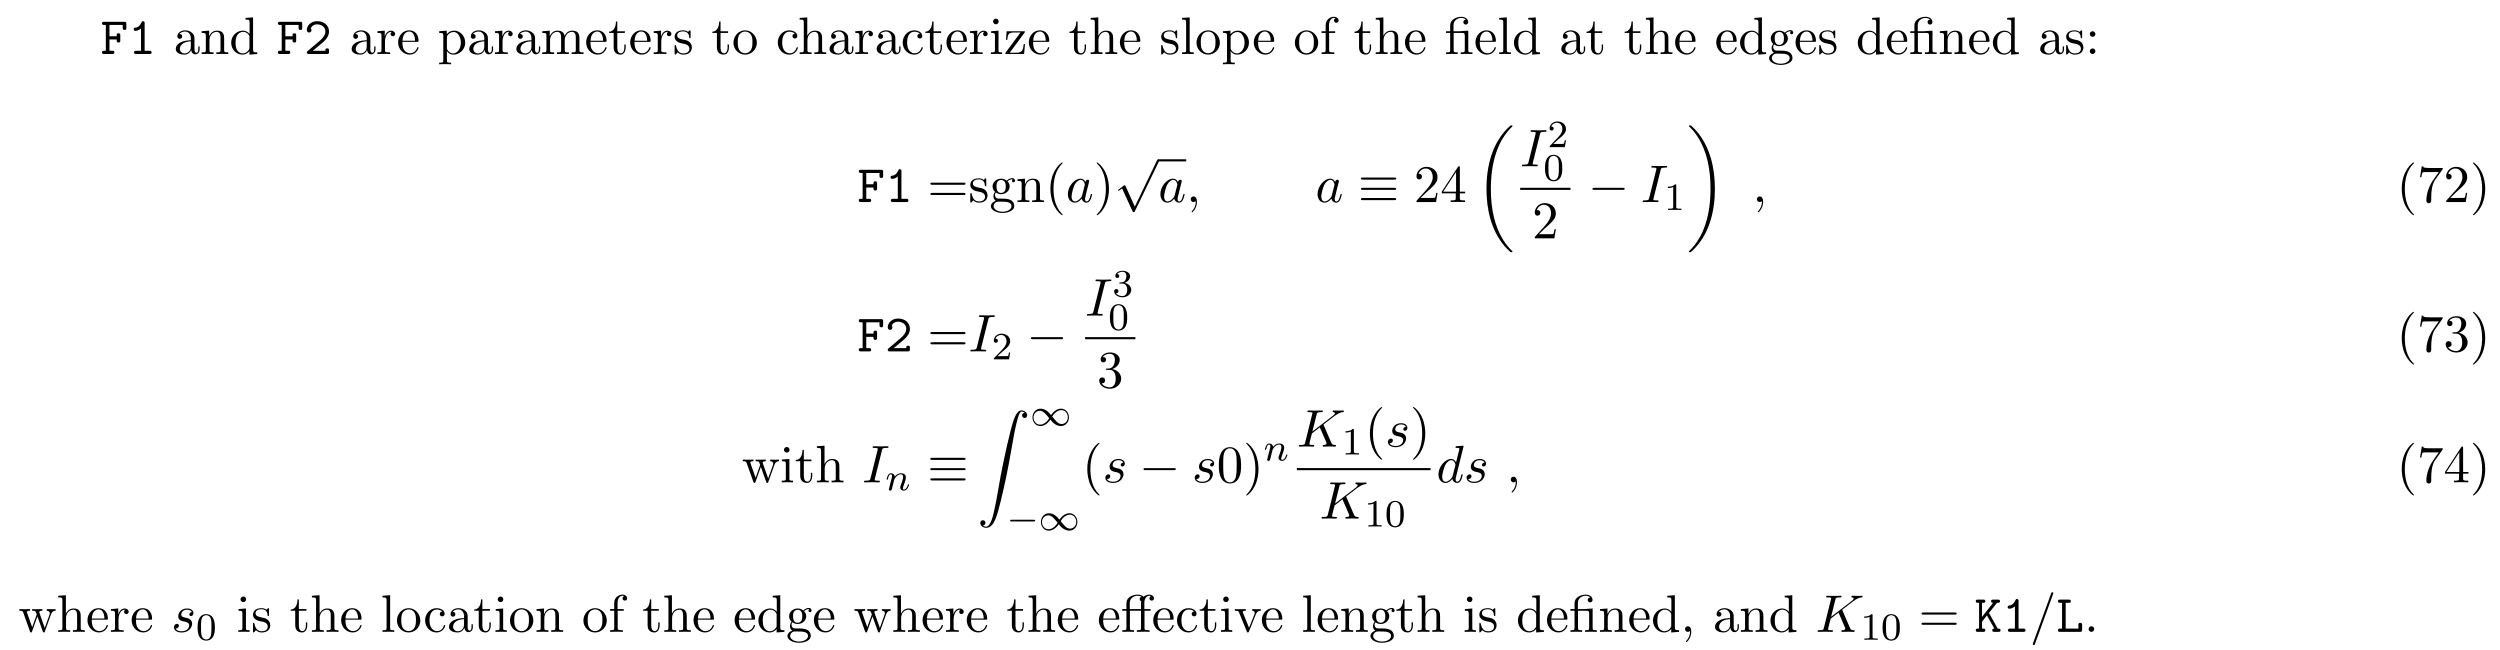
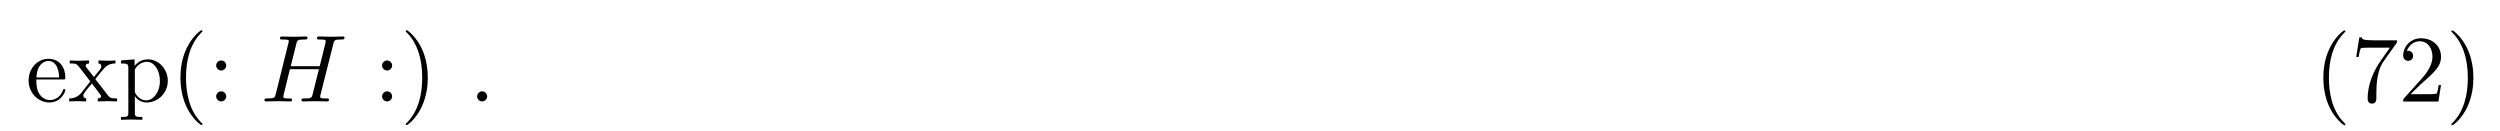
- <svg xmlns="http://www.w3.org/2000/svg" xmlns:xlink="http://www.w3.org/1999/xlink" height="134pt" viewBox="0 0 516 134" width="516pt">
+ <svg xmlns="http://www.w3.org/2000/svg" xmlns:xlink="http://www.w3.org/1999/xlink" height="15pt" viewBox="0 0 287 15" width="287pt">
  <symbol id="a" overflow="visible">
-     <path d="m1.859-3h1.484c0 .453 0 .625.391.625.359 0 .359-.25.359-.453v-1.016c0-.203 0-.438-.359-.438-.391 0-.391.172-.391.609h-1.484v-2.328h2.734v.578c0 .203 0 .453.375.453s.375-.234.375-.453v-.797c0-.328-.062-.438-.438-.438h-4.156c-.172 0-.438 0-.438.328s.281.328.438.328h.359v5.328h-.359c-.172 0-.438 0-.438.344 0 .328.281.328.438.328h1.688c.156 0 .438 0 .438-.328 0-.344-.266-.344-.438-.344h-.578zm0 0" />
+     <path d="m1.219-2.75c.062-1.625.984-1.891 1.359-1.891 1.125 0 1.234 1.469 1.234 1.891zm-.016.234h3.047c.25 0 .281 0 .281-.234 0-1.078-.594-2.141-1.953-2.141-1.266 0-2.266 1.125-2.266 2.484 0 1.469 1.141 2.531 2.391 2.531 1.328 0 1.828-1.219 1.828-1.422 0-.109-.094-.125-.141-.125-.109 0-.125.062-.141.141-.391 1.125-1.375 1.125-1.484 1.125-.547 0-.984-.328-1.234-.734-.328-.516-.328-1.234-.328-1.625zm0 0" />
  </symbol>
  <symbol id="b" overflow="visible">
-     <path d="m3.391-6.344c0-.172 0-.438-.328-.438-.203 0-.266.125-.328.266-.406.922-.984 1.047-1.188 1.062-.172.016-.406.031-.406.344 0 .266.203.328.359.328.219 0 .656-.078 1.141-.484v4.594h-1c-.172 0-.438 0-.438.344 0 .328.281.328.438.328h2.75c.156 0 .438 0 .438-.328 0-.344-.266-.344-.438-.344h-1zm0 0" />
+     <path d="m3.125-2.562c.328-.422.75-.953 1.016-1.234.328-.391.781-.562 1.297-.562v-.344c-.297.031-.609.031-.906.031-.328 0-.906-.016-1.047-.031v.344c.234.016.328.156.328.328 0 .188-.109.328-.172.391l-.672.844-.859-1.094c-.094-.109-.094-.141-.094-.203 0-.156.172-.266.391-.266v-.344c-.297.016-1.016.031-1.188.031-.219 0-.734 0-1.031-.031v.344c.766 0 .766 0 1.281.656l1.078 1.406-1.016 1.297c-.531.641-1.172.656-1.406.656v.344c.297-.016.625-.031.906-.031.328 0 .781.016 1.047.031v-.344c-.25-.031-.328-.172-.328-.328 0-.25.328-.609.984-1.391l.828 1.094c.094.125.234.297.234.359 0 .094-.094.266-.391.266v.344c.328-.016.938-.031 1.172-.031.297 0 .719.016 1.047.031v-.344c-.594 0-.781-.016-1.031-.328zm0 0" />
  </symbol>
  <symbol id="c" overflow="visible">
-     <path d="m.734-.625c-.109.078-.172.141-.172.281 0 .344.281.344.453.344h3.703c.359 0 .422-.094.422-.453v-.281c0-.203 0-.438-.359-.438-.391 0-.391.203-.391.5h-2.594c.641-.547 1.688-1.375 2.156-1.797.688-.625 1.188-1.312 1.188-2.188 0-1.312-1.094-2.125-2.422-2.125-1.297 0-2.156.891-2.156 1.812 0 .406.312.531.5.531.219 0 .469-.188.469-.484 0-.141-.047-.281-.141-.359.156-.5.672-.844 1.266-.844.906 0 1.734.516 1.734 1.469 0 .766-.531 1.391-1.25 2zm0 0" />
+     <path d="m1.875-4.094v-.734l-1.562.125v.344c.766 0 .844.062.844.547v5.094c0 .5-.125.5-.844.5v.328c.359 0 .938-.031 1.219-.031.297 0 .844.031 1.234.031v-.328c-.734 0-.859 0-.859-.5v-1.922c.062.172.516.766 1.344.766 1.297 0 2.438-1.078 2.438-2.484 0-1.375-1.062-2.469-2.281-2.469-.859 0-1.312.484-1.531.734zm.031 2.844v-2.422c.312-.562.859-.875 1.406-.875.797 0 1.469.953 1.469 2.188 0 1.328-.766 2.234-1.578 2.234-.438 0-.844-.219-1.141-.656-.156-.234-.156-.25-.156-.469zm0 0" />
  </symbol>
  <symbol id="d" overflow="visible">
-     <path d="m3.016-3.906 1.656-2.094c.391 0 .625 0 .625-.344 0-.312-.297-.312-.453-.312h-.969c-.156 0-.438 0-.438.328s.297.328.438.328l-2.297 2.906v-2.906h.25c.156 0 .438 0 .438-.328s-.266-.328-.438-.328h-1.094c-.172 0-.453 0-.453.312 0 .344.281.344.453.344h.234v5.328h-.234c-.172 0-.453 0-.453.328 0 .344.281.344.453.344h1.094c.156 0 .438 0 .438-.328 0-.344-.266-.344-.438-.344h-.25v-1.438l1.016-1.281 1.531 2.719c-.156 0-.438 0-.438.328 0 .344.266.344.453.344h.812c.156 0 .453 0 .453-.328 0-.344-.266-.344-.578-.344-.016-.031-.062-.109-.078-.125zm0 0" />
+     <path d="m3.609 2.625c0-.047 0-.062-.188-.25-1.359-1.375-1.703-3.438-1.703-5.094 0-1.906.406-3.797 1.75-5.172.141-.125.141-.141.141-.188 0-.062-.047-.094-.109-.094-.109 0-1.094.734-1.734 2.125-.562 1.188-.688 2.406-.688 3.328 0 .844.125 2.156.719 3.391.656 1.344 1.594 2.047 1.703 2.047.062 0 .109-.031.109-.094zm0 0" />
  </symbol>
  <symbol id="e" overflow="visible">
-     <path d="m1.938-6h.609c.156 0 .453 0 .453-.328s-.281-.328-.453-.328h-1.766c-.172 0-.438 0-.438.328s.281.328.438.328h.406v5.328h-.406c-.172 0-.438 0-.438.344 0 .328.281.328.438.328h4.109c.359 0 .438-.094.438-.453v-.969c0-.219 0-.438-.375-.438-.391 0-.391.219-.391.438v.75h-2.625zm0 0" />
+     <path d="m2.094-4.125c0-.312-.266-.578-.578-.578s-.578.266-.578.578.266.578.578.578.578-.266.578-.578zm0 3.547c0-.312-.266-.578-.578-.578s-.578.266-.578.578.266.578.578.578.578-.266.578-.578zm0 0" />
  </symbol>
  <symbol id="f" overflow="visible">
-     <path d="m3.625-.828c.047.438.344.891.859.891.234 0 .891-.156.891-1.031v-.609h-.266v.609c0 .625-.281.703-.391.703-.359 0-.406-.5-.406-.547v-2.188c0-.453 0-.875-.391-1.281-.438-.438-.984-.609-1.5-.609-.891 0-1.641.516-1.641 1.234 0 .328.219.516.5.516.297 0 .5-.219.5-.5 0-.141-.062-.5-.562-.5.297-.391.828-.5 1.188-.5.531 0 1.156.422 1.156 1.391v.406c-.562.031-1.328.062-2.016.391-.812.375-1.094.938-1.094 1.422 0 .875 1.062 1.156 1.75 1.156.719 0 1.219-.438 1.422-.953zm-.062-1.797v1.094c0 1.047-.797 1.406-1.281 1.406-.531 0-.984-.375-.984-.922 0-.594.453-1.5 2.266-1.578zm0 0" />
+     <path d="m3.156-2.719c0-.859-.125-2.172-.719-3.406-.656-1.344-1.594-2.047-1.703-2.047-.062 0-.109.031-.109.094 0 .047 0 .062.203.266 1.062 1.078 1.688 2.812 1.688 5.094 0 1.859-.406 3.781-1.75 5.156-.141.125-.141.141-.141.188 0 .062.047.094.109.094.109 0 1.094-.734 1.734-2.125.547-1.188.688-2.406.688-3.312zm0 0" />
  </symbol>
  <symbol id="g" overflow="visible">
-     <path d="m1.203-3.75v2.922c0 .484-.125.484-.859.484v.344c.391-.016.938-.031 1.234-.031.281 0 .859.016 1.219.031v-.344c-.719 0-.844 0-.844-.484v-2c0-1.141.766-1.75 1.469-1.75.688 0 .812.594.812 1.203v2.547c0 .484-.125.484-.859.484v.344c.391-.016.938-.031 1.234-.031.281 0 .859.016 1.219.031v-.344c-.562 0-.828 0-.844-.328v-2.078c0-.938 0-1.281-.344-1.672-.141-.188-.5-.406-1.141-.406-.797 0-1.312.469-1.609 1.156v-1.156l-1.547.125v.344c.766 0 .859.078.859.609zm0 0" />
+     <path d="m5.188-6.641c.109-.125.109-.156.109-.391h-2.656c-1.328 0-1.359-.141-1.391-.344h-.281l-.359 2.25h.281c.031-.172.125-.859.266-1 .078-.062.922-.062 1.062-.062h2.266c-.125.172-.984 1.359-1.219 1.734-.984 1.469-1.344 2.984-1.344 4.094 0 .109 0 .594.5.594s.5-.484.5-.594v-.562c0-.594.031-1.188.125-1.781.047-.25.188-1.188.672-1.859zm0 0" />
  </symbol>
  <symbol id="h" overflow="visible">
-     <path d="m4.141-.594v.719l1.609-.125v-.344c-.766 0-.859-.078-.859-.609v-6.609l-1.562.109v.344c.766 0 .844.078.844.609v2.359c-.312-.391-.781-.688-1.375-.688-1.281 0-2.422 1.078-2.422 2.484 0 1.391 1.062 2.469 2.312 2.469.688 0 1.188-.375 1.453-.719zm0-2.922v2.234c0 .188 0 .219-.109.391-.328.531-.828.766-1.297.766-.484 0-.875-.281-1.141-.688-.281-.453-.312-1.078-.312-1.516 0-.406.016-1.062.328-1.547.234-.344.641-.703 1.234-.703.391 0 .844.156 1.188.656.109.188.109.203.109.406zm0 0" />
+     <path d="m1.391-.844 1.156-1.125c1.703-1.5 2.344-2.094 2.344-3.172 0-1.25-.969-2.125-2.312-2.125-1.219 0-2.031 1-2.031 1.969 0 .625.547.625.578.625.188 0 .562-.141.562-.578 0-.297-.188-.578-.578-.578-.078 0-.109 0-.141.016.25-.703.844-1.109 1.469-1.109 1 0 1.469.875 1.469 1.781 0 .859-.547 1.734-1.141 2.406l-2.094 2.328c-.125.125-.125.141-.125.406h4.047l.297-1.891h-.266c-.062.312-.125.797-.234.969-.078.078-.797.078-1.047.078zm0 0" />
  </symbol>
  <symbol id="i" overflow="visible">
-     <path d="m1.828-3.625v-1.203l-1.516.125v.344c.75 0 .844.078.844.609v2.922c0 .484-.125.484-.844.484v.344c.422-.016.938-.031 1.234-.031.438 0 .953 0 1.391.031v-.344h-.234c-.812 0-.828-.109-.828-.5v-1.688c0-1.078.453-2.047 1.281-2.047.078 0 .109 0 .125.016-.031 0-.25.141-.25.422 0 .297.234.469.469.469.203 0 .469-.141.469-.484s-.344-.672-.812-.672c-.797 0-1.188.734-1.328 1.203zm0 0" />
+     <path d="m8.328-6.609c.094-.391.109-.5.906-.5.281 0 .375 0 .375-.219 0-.125-.125-.125-.156-.125-.297 0-1.094.031-1.391.031-.312 0-1.094-.031-1.406-.031-.094 0-.203 0-.203.219 0 .125.094.125.297.125.016 0 .234 0 .422.016.188.031.281.031.281.172 0 .047 0 .078-.031.219l-.656 2.656h-3.328l.641-2.562c.094-.391.125-.5.922-.5.281 0 .359 0 .359-.219 0-.125-.109-.125-.141-.125-.312 0-1.094.031-1.406.031s-1.094-.031-1.406-.031c-.078 0-.203 0-.203.219 0 .125.094.125.312.125.016 0 .219 0 .406.016.203.031.297.031.297.172 0 .047-.016.078-.047.219l-1.453 5.859c-.109.422-.141.5-1 .5-.188 0-.297 0-.297.219 0 .125.141.125.156.125.312 0 1.078-.031 1.391-.031.219 0 .469.016.688.016.25 0 .484.016.719.016.078 0 .219 0 .219-.219 0-.125-.109-.125-.312-.125-.406 0-.703 0-.703-.188 0-.062.016-.125.031-.188l.734-2.984h3.328c-.453 1.812-.703 2.844-.75 3-.109.359-.312.359-1 .359-.156 0-.25 0-.25.219 0 .125.125.125.156.125.297 0 1.078-.031 1.375-.031.234 0 .469.016.703.016s.484.016.703.016c.094 0 .219 0 .219-.219 0-.125-.094-.125-.297-.125-.406 0-.719 0-.719-.188 0-.062.031-.125.031-.188zm0 0" />
  </symbol>
  <symbol id="j" overflow="visible">
-     <path d="m1.219-2.75c.062-1.625.984-1.891 1.359-1.891 1.125 0 1.234 1.469 1.234 1.891zm-.016.234h3.047c.25 0 .281 0 .281-.234 0-1.078-.594-2.141-1.953-2.141-1.266 0-2.266 1.125-2.266 2.484 0 1.469 1.141 2.531 2.391 2.531 1.328 0 1.828-1.219 1.828-1.422 0-.109-.094-.125-.141-.125-.109 0-.125.062-.141.141-.391 1.125-1.375 1.125-1.484 1.125-.547 0-.984-.328-1.234-.734-.328-.516-.328-1.234-.328-1.625zm0 0" />
-   </symbol>
-   <symbol id="k" overflow="visible">
-     <path d="m1.875-4.094v-.734l-1.562.125v.344c.766 0 .844.062.844.547v5.094c0 .5-.125.5-.844.5v.328c.359 0 .938-.031 1.219-.031.297 0 .844.031 1.234.031v-.328c-.734 0-.859 0-.859-.5v-1.922c.062.172.516.766 1.344.766 1.297 0 2.438-1.078 2.438-2.484 0-1.375-1.062-2.469-2.281-2.469-.859 0-1.312.484-1.531.734zm.031 2.844v-2.422c.312-.562.859-.875 1.406-.875.797 0 1.469.953 1.469 2.188 0 1.328-.766 2.234-1.578 2.234-.438 0-.844-.219-1.141-.656-.156-.234-.156-.25-.156-.469zm0 0" />
-   </symbol>
-   <symbol id="l" overflow="visible">
-     <path d="m1.203-3.75v2.922c0 .484-.125.484-.859.484v.344c.391-.016.938-.031 1.234-.031.281 0 .859.016 1.219.031v-.344c-.719 0-.844 0-.844-.484v-2c0-1.141.766-1.75 1.469-1.75.688 0 .812.594.812 1.203v2.547c0 .484-.125.484-.859.484v.344c.391-.016.938-.031 1.234-.031.281 0 .859.016 1.219.031v-.344c-.719 0-.844 0-.844-.484v-2c0-1.141.781-1.75 1.469-1.75s.812.594.812 1.203v2.547c0 .484-.125.484-.859.484v.344c.391-.016.938-.031 1.234-.031.281 0 .859.016 1.219.031v-.344c-.562 0-.828 0-.844-.328v-2.078c0-.938 0-1.281-.344-1.672-.141-.188-.5-.406-1.141-.406-.922 0-1.391.656-1.578 1.078-.156-.953-.969-1.078-1.453-1.078-.797 0-1.312.469-1.609 1.156v-1.156l-1.547.125v.344c.766 0 .859.078.859.609zm0 0" />
-   </symbol>
-   <symbol id="m" overflow="visible">
-     <path d="m1.891-4.359h1.562v-.344h-1.562v-2h-.281c0 .891-.328 2.062-1.406 2.094v.25h.938v3c0 1.344 1.016 1.484 1.406 1.484.766 0 1.078-.781 1.078-1.484v-.609h-.281v.594c0 .812-.328 1.219-.719 1.219-.734 0-.734-.984-.734-1.172zm0 0" />
-   </symbol>
-   <symbol id="n" overflow="visible">
-     <path d="m2.266-2.109c.25.031 1.141.219 1.141 1 0 .547-.391.984-1.234.984-.922 0-1.312-.609-1.516-1.547-.031-.141-.047-.188-.156-.188-.141 0-.141.078-.141.281v1.438c0 .188 0 .266.125.266.047 0 .062-.016.266-.219.031-.031.031-.047.219-.25.484.453.969.469 1.203.469 1.25 0 1.75-.734 1.75-1.516 0-.578-.328-.906-.453-1.047-.359-.344-.781-.438-1.25-.516-.609-.125-1.328-.266-1.328-.891 0-.391.281-.828 1.219-.828 1.188 0 1.25.969 1.266 1.312.016.094.109.094.141.094.141 0 .141-.047.141-.25v-1.109c0-.188 0-.266-.125-.266-.047 0-.078 0-.219.141-.031.031-.141.141-.188.172-.406-.312-.859-.312-1.016-.312-1.328 0-1.75.734-1.75 1.344 0 .391.172.688.469.922.344.297.656.359 1.438.516zm0 0" />
-   </symbol>
-   <symbol id="o" overflow="visible">
-     <path d="m5.141-2.328c0-1.406-1.094-2.562-2.422-2.562-1.359 0-2.406 1.188-2.406 2.562 0 1.406 1.125 2.453 2.406 2.453 1.312 0 2.422-1.078 2.422-2.453zm-2.422 2.172c-.469 0-.938-.219-1.234-.734-.281-.469-.281-1.141-.281-1.531 0-.422 0-1.016.266-1.5.297-.5.812-.719 1.25-.719.484 0 .953.234 1.234.703s.281 1.109.281 1.516c0 .391 0 .984-.25 1.469-.234.484-.719.797-1.266.797zm0 0" />
-   </symbol>
-   <symbol id="p" overflow="visible">
-     <path d="m1.281-2.375c0-1.781.891-2.234 1.469-2.234.094 0 .781 0 1.172.406-.453.031-.516.359-.516.5 0 .281.188.5.5.5.281 0 .5-.188.5-.516 0-.734-.828-1.172-1.672-1.172-1.359 0-2.359 1.188-2.359 2.531 0 1.406 1.078 2.484 2.344 2.484 1.453 0 1.812-1.312 1.812-1.422s-.109-.109-.141-.109c-.109 0-.125.047-.141.109-.328 1.016-1.031 1.141-1.438 1.141-.578 0-1.531-.469-1.531-2.219zm0 0" />
-   </symbol>
-   <symbol id="q" overflow="visible">
-     <path d="m1.203-.828c0 .484-.125.484-.859.484v.344c.391-.016.938-.031 1.234-.031.281 0 .859.016 1.219.031v-.344c-.719 0-.844 0-.844-.484v-2c0-1.141.766-1.75 1.469-1.75.688 0 .812.594.812 1.203v2.547c0 .484-.125.484-.859.484v.344c.391-.016.938-.031 1.234-.031.281 0 .859.016 1.219.031v-.344c-.562 0-.828 0-.844-.328v-2.078c0-.938 0-1.281-.344-1.672-.141-.188-.5-.406-1.141-.406-.922 0-1.391.656-1.578 1.078v-3.812l-1.578.109v.344c.766 0 .859.078.859.609zm0 0" />
-   </symbol>
-   <symbol id="r" overflow="visible">
-     <path d="m1.938-4.828-1.531.125v.344c.703 0 .797.062.797.594v2.938c0 .484-.109.484-.844.484v.344c.344-.016.938-.031 1.203-.031.375 0 .766.016 1.125.031v-.344c-.719 0-.75-.047-.75-.469zm.031-1.891c0-.344-.266-.578-.578-.578-.328 0-.578.297-.578.578 0 .297.25.578.578.578.312 0 .578-.234.578-.578zm0 0" />
-   </symbol>
-   <symbol id="s" overflow="visible">
-     <path d="m4.25-4.375c.109-.125.109-.141.109-.188 0-.141-.094-.141-.297-.141h-3.484l-.125 1.766h.281c.062-1.125.266-1.516 1.469-1.516h1.25l-3.047 4.109c-.094.109-.094.141-.094.188 0 .156.062.156.281.156h3.594l.188-2.047h-.281c-.094 1.297-.312 1.781-1.578 1.781h-1.297zm0 0" />
-   </symbol>
-   <symbol id="t" overflow="visible">
-     <path d="m1.938-7.562-1.578.109v.344c.766 0 .844.078.844.609v5.672c0 .484-.109.484-.844.484v.344c.359-.016.938-.031 1.219-.031.266 0 .797.016 1.203.031v-.344c-.734 0-.844 0-.844-.484zm0 0" />
-   </symbol>
-   <symbol id="u" overflow="visible">
-     <path d="m1.906-4.703v-1.266c0-.953.531-1.484 1-1.484.031 0 .203 0 .359.078-.125.047-.328.188-.328.453s.188.469.469.469c.328 0 .484-.203.484-.469 0-.406-.406-.766-.984-.766-.75 0-1.688.578-1.688 1.734v1.25h-.859v.344h.859v3.531c0 .484-.125.484-.844.484v.344c.422-.016.938-.031 1.234-.031.438 0 .953 0 1.391.031v-.344h-.234c-.797 0-.828-.109-.828-.5v-3.516h1.25v-.344zm0 0" />
-   </symbol>
-   <symbol id="v" overflow="visible">
-     <path d="m3.594-4.359c.5 0 .578.141.578.578v2.953c0 .484-.109.484-.844.484v.344c.359-.016.938-.031 1.203-.031.281 0 .812.016 1.219.031v-.344c-.734 0-.859 0-.859-.484v-4l-1.375.094c-.172.016-.172.016-.188.016-.031.016-.047.016-.203.016h-1.281v-1.234c0-1.078.938-1.516 1.609-1.516.328 0 .719.109.938.359-.438.031-.516.328-.516.5 0 .359.297.516.5.516.25 0 .5-.188.5-.516 0-.641-.594-1.094-1.406-1.094-1.016 0-2.312.562-2.312 1.75v1.234h-.859v.344h.859v3.531c0 .484-.125.484-.844.484v.344c.359-.016.938-.031 1.203-.031s.812.016 1.203.031v-.344c-.719 0-.844 0-.844-.484v-3.531zm0 0" />
-   </symbol>
-   <symbol id="w" overflow="visible">
-     <path d="m2.422-1.875c-.953 0-.953-1.094-.953-1.344 0-.297.016-.641.172-.922.094-.125.344-.422.781-.422.953 0 .953 1.078.953 1.328 0 .297-.016.656-.172.922-.094.125-.344.438-.781.438zm-1.266.422c0-.047 0-.297.188-.516.422.312.875.344 1.078.344 1.016 0 1.766-.75 1.766-1.594 0-.406-.172-.812-.453-1.062.406-.359.797-.422.984-.422.031 0 .078 0 .109.016-.109.047-.172.156-.172.297 0 .188.141.312.312.312.109 0 .328-.078.328-.328 0-.188-.141-.531-.562-.531-.219 0-.703.062-1.156.516-.453-.359-.922-.406-1.156-.406-1.016 0-1.766.766-1.766 1.594 0 .484.234.906.516 1.125-.141.172-.344.531-.344.906 0 .344.141.75.484.969-.656.188-1 .656-1 1.094 0 .781 1.078 1.391 2.406 1.391 1.281 0 2.422-.562 2.422-1.406 0-.391-.156-.938-.719-1.25-.578-.297-1.203-.297-1.875-.297-.266 0-.734 0-.812-.016-.344-.047-.578-.375-.578-.734zm1.562 3.453c-1.094 0-1.844-.562-1.844-1.141 0-.5.406-.906.891-.938h.641c.938 0 2.156 0 2.156.938 0 .594-.766 1.141-1.844 1.141zm0 0" />
-   </symbol>
-   <symbol id="x" overflow="visible">
-     <path d="m2.094-4.125c0-.312-.266-.578-.578-.578s-.578.266-.578.578.266.578.578.578.578-.266.578-.578zm0 3.547c0-.312-.266-.578-.578-.578s-.578.266-.578.578.266.578.578.578.578-.266.578-.578zm0 0" />
-   </symbol>
-   <symbol id="y" overflow="visible">
-     <path d="m7.5-3.562c.156 0 .359 0 .359-.219s-.203-.219-.359-.219h-6.531c-.156 0-.359 0-.359.219s.203.219.375.219zm0 2.109c.156 0 .359 0 .359-.219s-.203-.219-.359-.219h-6.516c-.172 0-.375 0-.375.219s.203.219.359.219zm0 0" />
-   </symbol>
-   <symbol id="z" overflow="visible">
-     <path d="m3.609 2.625c0-.047 0-.062-.188-.25-1.359-1.375-1.703-3.438-1.703-5.094 0-1.906.406-3.797 1.75-5.172.141-.125.141-.141.141-.188 0-.062-.047-.094-.109-.094-.109 0-1.094.734-1.734 2.125-.562 1.188-.688 2.406-.688 3.328 0 .844.125 2.156.719 3.391.656 1.344 1.594 2.047 1.703 2.047.062 0 .109-.031.109-.094zm0 0" />
-   </symbol>
-   <symbol id="A" overflow="visible">
-     <path d="m3.156-2.719c0-.859-.125-2.172-.719-3.406-.656-1.344-1.594-2.047-1.703-2.047-.062 0-.109.031-.109.094 0 .047 0 .062.203.266 1.062 1.078 1.688 2.812 1.688 5.094 0 1.859-.406 3.781-1.75 5.156-.141.125-.141.141-.141.188 0 .062.047.094.109.094.109 0 1.094-.734 1.734-2.125.547-1.188.688-2.406.688-3.312zm0 0" />
-   </symbol>
-   <symbol id="B" overflow="visible">
-     <path d="m1.391-.844 1.156-1.125c1.703-1.5 2.344-2.094 2.344-3.172 0-1.25-.969-2.125-2.312-2.125-1.219 0-2.031 1-2.031 1.969 0 .625.547.625.578.625.188 0 .562-.141.562-.578 0-.297-.188-.578-.578-.578-.078 0-.109 0-.141.016.25-.703.844-1.109 1.469-1.109 1 0 1.469.875 1.469 1.781 0 .859-.547 1.734-1.141 2.406l-2.094 2.328c-.125.125-.125.141-.125.406h4.047l.297-1.891h-.266c-.062.312-.125.797-.234.969-.078.078-.797.078-1.047.078zm0 0" />
-   </symbol>
-   <symbol id="C" overflow="visible">
-     <path d="m3.203-1.797v.953c0 .391-.016.5-.828.5h-.219v.344c.438-.031 1-.031 1.469-.031.453 0 1.031 0 1.484.031v-.344h-.234c-.812 0-.828-.109-.828-.5v-.953h1.094v-.344h-1.094v-4.953c0-.219 0-.297-.172-.297-.094 0-.141 0-.219.141l-3.344 5.109v.344zm.062-.344h-2.656l2.656-4.062zm0 0" />
-   </symbol>
-   <symbol id="D" overflow="visible">
-     <path d="m5.188-6.641c.109-.125.109-.156.109-.391h-2.656c-1.328 0-1.359-.141-1.391-.344h-.281l-.359 2.25h.281c.031-.172.125-.859.266-1 .078-.062.922-.062 1.062-.062h2.266c-.125.172-.984 1.359-1.219 1.734-.984 1.469-1.344 2.984-1.344 4.094 0 .109 0 .594.5.594s.5-.484.5-.594v-.562c0-.594.031-1.188.125-1.781.047-.25.188-1.188.672-1.859zm0 0" />
-   </symbol>
-   <symbol id="E" overflow="visible">
-     <path d="m3.156-3.844c.906-.297 1.531-1.047 1.531-1.922 0-.891-.953-1.5-2-1.5-1.109 0-1.938.656-1.938 1.484 0 .359.25.562.562.562.328 0 .547-.234.547-.547 0-.547-.5-.547-.672-.547.344-.531 1.062-.672 1.453-.672.453 0 1.047.234 1.047 1.219 0 .125-.016.766-.312 1.234-.328.531-.688.562-.969.578-.078 0-.344.031-.422.031-.094 0-.156.016-.156.125 0 .125.062.125.25.125h.484c.891 0 1.297.734 1.297 1.812 0 1.484-.75 1.797-1.234 1.797-.469 0-1.281-.188-1.672-.828.391.047.719-.188.719-.609 0-.391-.281-.609-.609-.609-.25 0-.609.156-.609.641 0 .984 1.016 1.703 2.203 1.703 1.328 0 2.328-.984 2.328-2.094 0-.906-.688-1.75-1.828-1.984zm0 0" />
-   </symbol>
-   <symbol id="F" overflow="visible">
-     <path d="m6.75-3.672c.203-.531.531-.688.922-.688v-.344c-.25.031-.562.031-.797.031-.328 0-.812-.016-1.016-.031v.344c.391 0 .625.203.625.516 0 .062 0 .094-.047.234l-1 2.797-1.078-3.047c-.047-.125-.047-.156-.047-.203 0-.297.422-.297.641-.297v-.344c-.312.016-.875.031-1.141.031-.328 0-.641 0-.969-.031v.344c.406 0 .578.016.688.156.062.062.172.391.25.609l-.938 2.641-1.031-2.922c-.062-.125-.062-.156-.062-.188 0-.297.438-.297.656-.297v-.344c-.328.016-.938.031-1.203.031-.031 0-.609 0-1-.031v.344c.531 0 .672.031.797.375l1.375 3.859c.062.156.094.25.234.25s.156-.078.219-.219l1.094-3.094 1.109 3.094c.047.125.078.219.219.219.156 0 .188-.109.219-.219zm0 0" />
-   </symbol>
-   <symbol id="G" overflow="visible">
-     <path d="m5.016-3.484c0-.875-.047-1.75-.438-2.562-.5-1.047-1.391-1.219-1.859-1.219-.641 0-1.438.281-1.891 1.297-.344.75-.406 1.609-.406 2.484 0 .812.047 1.797.5 2.625.469.875 1.266 1.094 1.797 1.094.578 0 1.422-.219 1.891-1.266.359-.75.406-1.594.406-2.453zm-2.297 3.484c-.422 0-1.078-.266-1.266-1.312-.125-.656-.125-1.672-.125-2.312 0-.688 0-1.406.094-2 .203-1.297 1.016-1.406 1.297-1.406.359 0 1.078.203 1.281 1.281.109.609.109 1.438.109 2.125 0 .828 0 1.562-.125 2.266-.156 1.031-.781 1.359-1.266 1.359zm0 0" />
-   </symbol>
-   <symbol id="H" overflow="visible">
-     <path d="m4.891-4.359h1.25v-.344h-1.281v-1.266c0-.969.516-1.484 1.016-1.484.031 0 .188 0 .359.078-.141.047-.328.188-.328.453s.172.469.469.469c.312 0 .469-.203.469-.469 0-.391-.375-.766-.984-.766-.641 0-1.125.406-1.188.453-.312-.406-.922-.453-1.219-.453-1.031 0-2.297.562-2.297 1.75v1.234h-.859v.344h.859v3.531c0 .484-.125.484-.844.484v.344c.359-.016.938-.031 1.203-.031s.812.016 1.203.031v-.344c-.719 0-.844 0-.844-.484v-3.531h2.297v3.531c0 .484-.125.484-.859.484v.344c.422-.016.938-.031 1.25-.031.438 0 .938 0 1.375.031v-.344h-.219c-.812 0-.828-.109-.828-.5zm-3.047-.344v-1.234c0-1.047.891-1.516 1.609-1.516.531 0 .828.219.844.219-.188.031-.406.172-.406.469 0 .062.016.344.312.438-.031.141-.031.25-.031.375v1.25zm0 0" />
-   </symbol>
-   <symbol id="I" overflow="visible">
-     <path d="m4.531-3.625c.109-.25.297-.734 1.016-.734v-.344c-.25.031-.578.031-.828.031-.266 0-.766-.016-.938-.031v.344c.391 0 .516.266.516.469 0 .094-.016.141-.062.266l-1.109 2.781-1.234-3.047c-.062-.141-.062-.172-.062-.188 0-.281.422-.281.625-.281v-.344c-.328.016-.938.031-1.188.031-.297 0-.734 0-1.062-.031v.344c.688 0 .734.062.875.406l1.578 3.859c.062.156.078.219.219.219s.188-.109.234-.219zm0 0" />
-   </symbol>
-   <symbol id="J" overflow="visible">
-     <path d="m2.219-.016c0-.688-.266-1.141-.703-1.141-.375 0-.578.297-.578.578s.188.578.578.578c.172 0 .312-.062.422-.156l.016-.016c.016 0 .016.016.016.156 0 .703-.297 1.375-.781 1.875-.062.078-.078.078-.078.125 0 .078.062.125.109.125.141 0 1-.859 1-2.125zm0 0" />
-   </symbol>
-   <symbol id="K" overflow="visible">
    <path d="m2.094-.578c0-.312-.266-.578-.578-.578s-.578.266-.578.578.266.578.578.578.578-.266.578-.578zm0 0" />
  </symbol>
-   <symbol id="L" overflow="visible">
-     <path d="m4.062-4.125c-.188-.406-.5-.703-1-.703-1.281 0-2.625 1.609-2.625 3.203 0 1.031.594 1.75 1.453 1.75.219 0 .766-.047 1.406-.828.094.469.484.828 1 .828.375 0 .625-.25.812-.609.188-.391.328-1.047.328-1.078 0-.109-.109-.109-.141-.109-.109 0-.109.047-.156.203-.172.703-.375 1.344-.828 1.344-.281 0-.328-.281-.328-.5 0-.234.031-.328.156-.797.109-.469.141-.578.234-.984l.391-1.531c.078-.312.078-.328.078-.375 0-.188-.125-.297-.312-.297-.266 0-.438.25-.469.484zm-.703 2.828c-.062.203-.062.219-.219.406-.484.594-.922.766-1.234.766-.547 0-.703-.594-.703-1.016 0-.547.359-1.891.609-2.391.344-.641.828-1.047 1.266-1.047.703 0 .859.891.859.953s-.016.141-.031.188zm0 0" />
-   </symbol>
-   <symbol id="M" overflow="visible">
-     <path d="m2.219-.016c0-.719-.281-1.141-.703-1.141-.359 0-.578.266-.578.578 0 .297.219.578.578.578.125 0 .266-.047.375-.141.047-.016.047-.031.062-.031s.016.016.016.156c0 .812-.375 1.469-.734 1.828-.125.125-.125.141-.125.172 0 .078.062.125.109.125.125 0 1-.844 1-2.125zm0 0" />
-   </symbol>
-   <symbol id="N" overflow="visible">
-     <path d="m4.078-6.609c.094-.391.125-.5 1-.5.25 0 .344 0 .344-.203 0-.141-.125-.141-.172-.141-.312 0-1.109.031-1.438.031s-1.125-.031-1.453-.031c-.062 0-.203 0-.203.219 0 .125.094.125.297.125.453 0 .75 0 .75.203 0 .062 0 .078-.016.172l-1.469 5.891c-.109.391-.141.5-1 .5-.25 0-.344 0-.344.219 0 .125.125.125.156.125.312 0 1.109-.031 1.438-.031s1.125.031 1.453.031c.094 0 .219 0 .219-.203 0-.141-.078-.141-.328-.141-.188 0-.25 0-.469-.016s-.266-.062-.266-.188c0-.078.016-.172.047-.25zm0 0" />
-   </symbol>
-   <symbol id="O" overflow="visible">
-     <path d="m4.266-4.078c-.312.016-.531.25-.531.484 0 .156.109.328.344.328s.5-.188.5-.609c0-.5-.469-.953-1.297-.953-1.438 0-1.844 1.125-1.844 1.594 0 .859.812 1.016 1.125 1.078.562.109 1.141.234 1.141.844 0 .281-.25 1.188-1.562 1.188-.156 0-1 0-1.25-.578.422.062.688-.266.688-.578 0-.25-.172-.375-.406-.375-.281 0-.609.234-.609.719 0 .625.625 1.062 1.562 1.062 1.766 0 2.188-1.328 2.188-1.812 0-.391-.203-.672-.328-.797-.297-.312-.609-.359-1.094-.453-.391-.094-.828-.172-.828-.656 0-.328.266-.984 1.219-.984.281 0 .812.078.984.5zm0 0" />
-   </symbol>
-   <symbol id="P" overflow="visible">
-     <path d="m5.547-4.406c0-.031-.047-.125-.047-.156 0 0 .188-.156.312-.25l1.906-1.469c1.031-.75 1.453-.797 1.781-.828.094-.016.203-.016.203-.219 0-.047-.047-.125-.125-.125-.25 0-.516.031-.781.031-.391 0-.812-.031-1.203-.031-.078 0-.203 0-.203.219 0 .078.047.109.125.125.234.016.344.078.344.234 0 .188-.328.438-.406.5l-4.25 3.266.875-3.5c.094-.391.125-.5.922-.5.266 0 .359 0 .359-.219 0-.094-.078-.125-.141-.125-.312 0-1.094.031-1.406.031s-1.094-.031-1.406-.031c-.078 0-.219 0-.219.219 0 .125.109.125.328.125.141 0 .328.016.469.016.172.031.234.062.234.172 0 .047-.016.078-.047.219l-1.453 5.859c-.109.422-.141.5-1 .5-.188 0-.297 0-.297.219 0 .125.125.125.156.125.312 0 1.078-.031 1.391-.031.219 0 .469.016.688.016.25 0 .484.016.719.016.078 0 .219 0 .219-.219 0-.125-.109-.125-.312-.125-.406 0-.703 0-.703-.188 0-.078.062-.312.094-.484.156-.562.297-1.141.438-1.703l1.625-1.266 1.266 2.922c.125.297.125.328.125.391 0 .328-.469.328-.562.328-.125 0-.234 0-.234.219 0 .125.125.125.141.125.438 0 .906-.031 1.344-.031.234 0 .828.031 1.062.031.047 0 .203 0 .203-.219 0-.125-.125-.125-.219-.125-.453 0-.594-.109-.766-.484zm0 0" />
-   </symbol>
-   <symbol id="Q" overflow="visible">
-     <path d="m5.625-7.453s0-.109-.141-.109c-.156 0-1.203.094-1.391.109-.078.016-.141.062-.141.219 0 .125.094.125.25.125.531 0 .547.078.547.188l-.031.219-.656 2.578c-.188-.406-.5-.703-1-.703-1.281 0-2.625 1.609-2.625 3.203 0 1.031.594 1.75 1.453 1.75.219 0 .766-.047 1.406-.828.094.469.484.828 1 .828.375 0 .625-.25.812-.609.188-.391.328-1.047.328-1.078 0-.109-.109-.109-.141-.109-.109 0-.109.047-.156.203-.172.703-.375 1.344-.828 1.344-.281 0-.328-.281-.328-.5 0-.266.031-.328.078-.516zm-2.266 6.156c-.062.203-.062.219-.219.406-.484.594-.922.766-1.234.766-.547 0-.703-.594-.703-1.016 0-.547.359-1.891.609-2.391.344-.641.828-1.047 1.266-1.047.703 0 .859.891.859.953s-.016.141-.031.188zm0 0" />
-   </symbol>
-   <symbol id="R" overflow="visible">
-     <path d="m4.781-7.766c.062-.141.062-.188.062-.203 0-.109-.094-.203-.219-.203-.078 0-.156.031-.188.094l-3.781 10.391c-.062.141-.062.188-.062.203 0 .109.109.203.219.203.141 0 .188-.062.25-.25zm0 0" />
-   </symbol>
-   <symbol id="S" overflow="visible">
-     <path d="m4.25 9.328-1.922-4.25c-.078-.172-.141-.172-.172-.172 0 0-.062 0-.188.094l-1.031.781c-.141.109-.141.141-.141.172 0 .062.031.125.109.125.062 0 .25-.156.375-.25.062-.047.219-.172.344-.25l2.156 4.719c.062.172.125.172.219.172.172 0 .203-.062.281-.219l4.953-10.25c.062-.156.062-.203.062-.219 0-.109-.078-.219-.219-.219-.078 0-.156.062-.25.234zm0 0" />
-   </symbol>
-   <symbol id="T" overflow="visible">
-     <path d="m7.484-4.625c.188 0 .391 0 .391-.219s-.203-.219-.375-.219h-6.516c-.188 0-.391 0-.391.219s.219.219.406.219zm.016 4.234c.172 0 .375 0 .375-.219s-.203-.219-.391-.219h-6.484c-.188 0-.406 0-.406.219s.203.219.391.219zm0-2.125c.172 0 .375 0 .375-.203 0-.219-.203-.219-.375-.219h-6.516c-.188 0-.391 0-.391.219 0 .203.203.203.391.203zm0 0" />
-   </symbol>
-   <symbol id="U" overflow="visible">
-     <path d="m7.188-2.516c.188 0 .375 0 .375-.203 0-.219-.188-.219-.375-.219h-5.906c-.188 0-.375 0-.375.219 0 .203.188.203.375.203zm0 0" />
-   </symbol>
-   <symbol id="V" overflow="visible">
-     <path d="m7.641 25.625c0-.047-.031-.078-.047-.109-.406-.406-1.141-1.125-1.875-2.312-1.75-2.812-2.547-6.359-2.547-10.547 0-2.938.391-6.719 2.188-9.969.875-1.547 1.766-2.453 2.25-2.922.031-.031.031-.062.031-.094 0-.109-.078-.109-.234-.109s-.172 0-.344.172c-3.656 3.312-4.797 8.312-4.797 12.906 0 4.281.984 8.609 3.75 11.859.219.25.641.703 1.078 1.094.141.141.156.141.312.141s.234 0 .234-.109zm0 0" />
-   </symbol>
-   <symbol id="W" overflow="visible">
-     <path d="m5.75 12.656c0-4.297-.984-8.609-3.75-11.875-.219-.25-.641-.688-1.078-1.094-.141-.125-.156-.125-.312-.125-.125 0-.234 0-.234.109 0 .047.047.094.078.109.375.391 1.109 1.125 1.844 2.297 1.75 2.812 2.547 6.359 2.547 10.562 0 2.938-.391 6.719-2.188 9.969-.875 1.547-1.766 2.453-2.234 2.906-.016.031-.047.078-.047.109 0 .109.109.109.234.109.156 0 .172 0 .344-.172 3.656-3.328 4.797-8.312 4.797-12.906zm0 0" />
-   </symbol>
-   <symbol id="X" overflow="visible">
-     <path d="m1.141 23.75c.344-.031.531-.266.531-.547 0-.359-.281-.531-.531-.531s-.531.172-.531.547c0 .562.547 1.016 1.219 1.016 1.656 0 2.266-2.547 3.047-5.719.844-3.438 1.547-6.922 2.141-10.422.406-2.328.797-4.5 1.172-5.906.141-.547.5-1.953.938-1.953.328 0 .609.219.641.25-.359.031-.531.266-.531.547 0 .359.266.531.516.531.266 0 .531-.172.531-.547 0-.594-.578-1.016-1.188-1.016-.828 0-1.438 1.188-2.031 3.406-.031.125-1.516 5.609-2.719 12.734-.281 1.672-.609 3.484-.969 5-.188.797-.688 2.859-1.578 2.859-.391 0-.656-.25-.656-.25zm0 0" />
-   </symbol>
-   <symbol id="Y" overflow="visible">
-     <path d="m2.25-1.625c.125-.125.453-.391.594-.5.484-.453.953-.891.953-1.609 0-.953-.797-1.562-1.781-1.562-.969 0-1.594.719-1.594 1.438 0 .391.312.438.422.438.172 0 .422-.109.422-.422 0-.406-.406-.406-.5-.406.234-.594.766-.781 1.156-.781.734 0 1.125.625 1.125 1.297 0 .828-.578 1.438-1.531 2.391l-1 1.047c-.094.078-.094.094-.094.297h3.141l.234-1.422h-.25c-.016.156-.078.547-.172.703-.047.062-.656.062-.781.062h-1.422zm0 0" />
-   </symbol>
-   <symbol id="Z" overflow="visible">
-     <path d="m3.891-2.547c0-.844-.078-1.359-.344-1.875-.344-.703-1-.875-1.438-.875-1 0-1.375.75-1.484.969-.281.578-.297 1.375-.297 1.781 0 .531.016 1.328.406 1.969.359.594.953.75 1.375.75.391 0 1.062-.125 1.469-.906.297-.578.312-1.297.312-1.812zm-1.781 2.484c-.266 0-.812-.125-.984-.953-.094-.453-.094-1.203-.094-1.625 0-.547 0-1.109.094-1.547.172-.812.781-.891.984-.891.266 0 .828.141.984.859.094.438.094 1.047.094 1.578 0 .469 0 1.188-.094 1.641-.172.828-.719.938-.984.938zm0 0" />
-   </symbol>
-   <symbol id="aa" overflow="visible">
-     <path d="m2.5-5.078c0-.219-.016-.219-.234-.219-.328.312-.75.5-1.5.5v.266c.219 0 .641 0 1.109-.203v4.078c0 .297-.031.391-.781.391h-.281v.266c.328-.031 1.016-.031 1.375-.031s1.047 0 1.375.031v-.266h-.281c-.75 0-.781-.094-.781-.391zm0 0" />
-   </symbol>
-   <symbol id="ab" overflow="visible">
-     <path d="m2.016-2.656c.625 0 1.031.453 1.031 1.297 0 1-.562 1.281-.984 1.281-.438 0-1.047-.156-1.328-.578.297 0 .5-.188.5-.438 0-.266-.188-.438-.453-.438-.203 0-.438.125-.438.453 0 .75.812 1.25 1.734 1.25 1.047 0 1.797-.734 1.797-1.531 0-.672-.531-1.266-1.344-1.453.625-.219 1.109-.75 1.109-1.391s-.719-1.094-1.547-1.094c-.859 0-1.5.453-1.5 1.062 0 .297.188.422.406.422.25 0 .406-.172.406-.406 0-.297-.266-.406-.438-.406.344-.438.953-.469 1.094-.469.203 0 .812.062.812.891 0 .547-.234.891-.344 1.016-.234.25-.422.266-.906.297-.156 0-.219.016-.219.125s.078.109.219.109zm0 0" />
-   </symbol>
-   <symbol id="ac" overflow="visible">
-     <path d="m1.594-1.312c.031-.109.109-.422.125-.531.109-.438.109-.438.297-.703.266-.391.641-.75 1.172-.75.281 0 .453.172.453.547 0 .438-.328 1.344-.484 1.734-.109.266-.109.312-.109.422 0 .453.375.672.719.672.781 0 1.109-1.109 1.109-1.219 0-.078-.062-.109-.125-.109-.094 0-.109.062-.125.141-.188.656-.531.969-.828.969-.125 0-.188-.078-.188-.266s.062-.359.141-.562c.109-.297.469-1.219.469-1.656 0-.609-.422-.891-.984-.891-.656 0-1.062.391-1.297.688-.062-.438-.406-.688-.812-.688-.281 0-.484.188-.609.438-.203.375-.281.766-.281.781 0 .078.062.109.125.109.109 0 .109-.031.172-.25.094-.391.234-.859.562-.859.219 0 .266.203.266.375 0 .156-.047.297-.109.562-.016.062-.141.531-.172.641l-.297 1.203c-.031.125-.078.312-.078.344 0 .188.156.25.266.25.141 0 .266-.094.312-.188.031-.047.094-.328.125-.484zm0 0" />
-   </symbol>
-   <symbol id="ad" overflow="visible">
-     <path d="m4.297-2.188c-.469-.562-.531-.625-.812-.828-.359-.281-.844-.5-1.375-.5-.969 0-1.641.859-1.641 1.797s.656 1.797 1.609 1.797c.656 0 1.422-.344 2.078-1.328.469.562.531.625.812.828.375.281.859.5 1.375.5.984 0 1.656-.844 1.656-1.797 0-.938-.672-1.797-1.609-1.797-.656 0-1.422.344-2.094 1.328zm.25.297c.297-.5.953-1.328 1.891-1.328.859 0 1.328.781 1.328 1.5 0 .766-.578 1.375-1.281 1.375s-1.172-.594-1.938-1.547zm-.625.344c-.297.5-.953 1.328-1.891 1.328-.859 0-1.344-.781-1.344-1.5 0-.766.594-1.359 1.297-1.359s1.172.578 1.938 1.531zm0 0" />
-   </symbol>
-   <symbol id="ae" overflow="visible">
-     <path d="m5.562-1.812c.141 0 .312 0 .312-.172 0-.188-.172-.188-.312-.188h-4.562c-.125 0-.297 0-.297.188 0 .172.172.172.297.172zm0 0" />
-   </symbol>
  <g>
-     <use x="20.735" xlink:href="#a" y="11.152" />
-     <use x="26.462" xlink:href="#b" y="11.152" />
+     <use x="2.969" xlink:href="#a" y="11.642" />
+     <use x="7.817" xlink:href="#b" y="11.642" />
+     <use x="13.575" xlink:href="#c" y="11.642" />
+     <use x="19.636" xlink:href="#d" y="11.642" />
+     <use x="23.878" xlink:href="#e" y="11.642" />
  </g>
+   <use x="29.939" xlink:href="#i" y="11.642" />
  <g>
-     <use x="35.826" xlink:href="#f" y="11.152" />
-     <use x="41.281" xlink:href="#g" y="11.152" />
-     <use x="47.342" xlink:href="#h" y="11.152" />
+     <use x="42.924" xlink:href="#e" y="11.642" />
+     <use x="45.955" xlink:href="#f" y="11.642" />
  </g>
+   <use x="53.833" xlink:href="#j" y="11.642" />
  <g>
-     <use x="57.038" xlink:href="#a" y="11.152" />
-     <use x="62.765" xlink:href="#c" y="11.152" />
+     <use x="265.64" xlink:href="#d" y="11.66" />
+     <use x="269.883" xlink:href="#g" y="11.66" />
+     <use x="275.337" xlink:href="#h" y="11.66" />
+     <use x="280.792" xlink:href="#f" y="11.66" />
  </g>
-   <g>
-     <use x="72.128" xlink:href="#f" y="11.152" />
-     <use x="77.583" xlink:href="#i" y="11.152" />
-     <use x="81.856" xlink:href="#j" y="11.152" />
-   </g>
-   <g>
-     <use x="90.336" xlink:href="#k" y="11.152" />
-     <use x="96.397" xlink:href="#f" y="11.152" />
-     <use x="101.852" xlink:href="#i" y="11.152" />
-     <use x="106.125" xlink:href="#f" y="11.152" />
-     <use x="111.58" xlink:href="#l" y="11.152" />
-     <use x="120.67" xlink:href="#j" y="11.152" />
-     <use x="125.518" xlink:href="#m" y="11.152" />
-     <use x="129.761" xlink:href="#j" y="11.152" />
-     <use x="134.609" xlink:href="#i" y="11.152" />
-     <use x="138.882" xlink:href="#n" y="11.152" />
-   </g>
-   <g>
-     <use x="146.828" xlink:href="#m" y="11.152" />
-     <use x="151.071" xlink:href="#o" y="11.152" />
-   </g>
-   <use x="160.158" xlink:href="#p" y="11.152" />
-   <g>
-     <use x="164.7" xlink:href="#q" y="11.152" />
-     <use x="170.762" xlink:href="#f" y="11.152" />
-     <use x="176.216" xlink:href="#i" y="11.152" />
-     <use x="180.489" xlink:href="#f" y="11.152" />
-     <use x="185.944" xlink:href="#p" y="11.152" />
-     <use x="190.792" xlink:href="#m" y="11.152" />
-     <use x="195.034" xlink:href="#j" y="11.152" />
-     <use x="199.882" xlink:href="#i" y="11.152" />
-     <use x="204.155" xlink:href="#r" y="11.152" />
-     <use x="207.186" xlink:href="#s" y="11.152" />
-     <use x="212.034" xlink:href="#j" y="11.152" />
-   </g>
-   <g>
-     <use x="220.526" xlink:href="#m" y="11.152" />
-     <use x="224.768" xlink:href="#q" y="11.152" />
-     <use x="230.829" xlink:href="#j" y="11.152" />
-   </g>
-   <g>
-     <use x="239.31" xlink:href="#n" y="11.152" />
-     <use x="243.613" xlink:href="#t" y="11.152" />
-     <use x="246.643" xlink:href="#o" y="11.152" />
-     <use x="252.098" xlink:href="#k" y="11.152" />
-   </g>
-   <use x="258.464" xlink:href="#j" y="11.152" />
-   <g>
-     <use x="266.945" xlink:href="#o" y="11.152" />
-     <use x="272.399" xlink:href="#u" y="11.152" />
-   </g>
-   <g>
-     <use x="279.366" xlink:href="#m" y="11.152" />
-     <use x="283.609" xlink:href="#q" y="11.152" />
-     <use x="289.67" xlink:href="#j" y="11.152" />
-   </g>
-   <g>
-     <use x="298.161" xlink:href="#v" y="11.152" />
-     <use x="304.222" xlink:href="#j" y="11.152" />
-     <use x="309.07" xlink:href="#t" y="11.152" />
-     <use x="312.101" xlink:href="#h" y="11.152" />
-   </g>
-   <g>
-     <use x="321.795" xlink:href="#f" y="11.152" />
-     <use x="327.249" xlink:href="#m" y="11.152" />
-   </g>
-   <g>
-     <use x="335.125" xlink:href="#m" y="11.152" />
-     <use x="339.367" xlink:href="#q" y="11.152" />
-     <use x="345.428" xlink:href="#j" y="11.152" />
-   </g>
-   <g>
-     <use x="353.92" xlink:href="#j" y="11.152" />
-     <use x="358.768" xlink:href="#h" y="11.152" />
-     <use x="364.829" xlink:href="#w" y="11.152" />
-     <use x="370.284" xlink:href="#j" y="11.152" />
-     <use x="375.132" xlink:href="#n" y="11.152" />
-   </g>
-   <g>
-     <use x="383.067" xlink:href="#h" y="11.152" />
-     <use x="389.128" xlink:href="#j" y="11.152" />
-     <use x="393.976" xlink:href="#v" y="11.152" />
-     <use x="400.037" xlink:href="#g" y="11.152" />
-     <use x="406.098" xlink:href="#j" y="11.152" />
-     <use x="410.946" xlink:href="#h" y="11.152" />
-   </g>
-   <g>
-     <use x="420.64" xlink:href="#f" y="11.152" />
-     <use x="426.094" xlink:href="#n" y="11.152" />
-     <use x="430.397" xlink:href="#x" y="11.152" />
-   </g>
-   <g>
-     <use x="176.938" xlink:href="#a" y="41.703" />
-     <use x="182.665" xlink:href="#b" y="41.703" />
-   </g>
-   <g>
-     <use x="191.422" xlink:href="#y" y="41.703" />
-     <use x="199.907" xlink:href="#n" y="41.703" />
-     <use x="204.21" xlink:href="#w" y="41.703" />
-     <use x="209.664" xlink:href="#g" y="41.703" />
-     <use x="215.725" xlink:href="#z" y="41.703" />
-   </g>
-   <use x="219.968" xlink:href="#L" y="41.703" />
-   <use x="225.734" xlink:href="#A" y="41.703" />
-   <use x="229.977" xlink:href="#S" y="33.313" />
-   <path d="m-.002.001h5.77" fill="none" stroke="#000" stroke-miterlimit="10" stroke-width=".436" transform="matrix(1 0 0 -1 239.068 33.095)" />
-   <g>
-     <use x="239.068" xlink:href="#L" y="41.703" />
-     <use x="244.835" xlink:href="#M" y="41.703" />
-   </g>
-   <use x="271.505" xlink:href="#L" y="41.703" />
-   <use x="280.297" xlink:href="#T" y="41.703" />
-   <g>
-     <use x="291.812" xlink:href="#B" y="41.703" />
-     <use x="297.267" xlink:href="#C" y="41.703" />
-   </g>
-   <use x="304.54" xlink:href="#V" y="26.321" />
-   <use x="313.766" xlink:href="#N" y="34.323" />
-   <use x="319.417" xlink:href="#Y" y="30.364" />
-   <use x="318.561" xlink:href="#Z" y="37.246" />
-   <path d="m-0-.001h10.383" fill="none" stroke="#000" stroke-miterlimit="10" stroke-width=".436" transform="matrix(1 0 0 -1 313.766 38.976)" />
-   <use x="316.23" xlink:href="#B" y="49.186" />
-   <use x="327.769" xlink:href="#U" y="41.703" />
-   <use x="338.678" xlink:href="#N" y="41.703" />
-   <use x="343.474" xlink:href="#aa" y="43.34" />
-   <use x="348.206" xlink:href="#W" y="26.321" />
-   <use x="361.691" xlink:href="#M" y="41.703" />
-   <g>
-     <use x="494.64" xlink:href="#z" y="41.703" />
-     <use x="498.883" xlink:href="#D" y="41.703" />
-     <use x="504.337" xlink:href="#B" y="41.703" />
-     <use x="509.792" xlink:href="#A" y="41.703" />
-   </g>
-   <g>
-     <use x="176.938" xlink:href="#a" y="72.527" />
-     <use x="182.665" xlink:href="#c" y="72.527" />
-   </g>
-   <use x="191.422" xlink:href="#y" y="72.527" />
-   <use x="199.907" xlink:href="#N" y="72.527" />
-   <use x="204.702" xlink:href="#Y" y="74.164" />
-   <use x="211.859" xlink:href="#U" y="72.527" />
-   <use x="223.964" xlink:href="#N" y="65.147" />
-   <use x="229.615" xlink:href="#ab" y="61.188" />
-   <use x="228.759" xlink:href="#Z" y="68.07" />
-   <path d="m.001-.001h10.383" fill="none" stroke="#000" stroke-miterlimit="10" stroke-width=".436" transform="matrix(1 0 0 -1 223.964 69.8)" />
-   <use x="226.428" xlink:href="#E" y="80.01" />
-   <g>
-     <use x="494.64" xlink:href="#z" y="72.527" />
-     <use x="498.883" xlink:href="#D" y="72.527" />
-     <use x="504.337" xlink:href="#E" y="72.527" />
-     <use x="509.792" xlink:href="#A" y="72.527" />
-   </g>
-   <g>
-     <use x="153.112" xlink:href="#F" y="99.557" />
-     <use x="160.991" xlink:href="#r" y="99.557" />
-     <use x="164.021" xlink:href="#m" y="99.557" />
-     <use x="168.264" xlink:href="#q" y="99.557" />
-   </g>
-   <use x="177.96" xlink:href="#N" y="99.557" />
-   <use x="182.756" xlink:href="#ac" y="101.194" />
-   <use x="191.422" xlink:href="#T" y="99.557" />
-   <use x="201.725" xlink:href="#X" y="84.709" />
-   <use x="212.634" xlink:href="#ad" y="87.864" />
-   <g>
-     <use x="207.786" xlink:href="#ae" y="109.449" />
-     <use x="214.372" xlink:href="#ad" y="109.449" />
-   </g>
-   <use x="223.339" xlink:href="#z" y="99.557" />
-   <use x="227.581" xlink:href="#O" y="99.557" />
-   <use x="235.119" xlink:href="#U" y="99.557" />
-   <use x="246.028" xlink:href="#O" y="99.557" />
-   <g>
-     <use x="251.142" xlink:href="#G" y="99.557" />
-     <use x="256.597" xlink:href="#A" y="99.557" />
-   </g>
-   <use x="260.839" xlink:href="#ac" y="95.053" />
-   <use x="267.671" xlink:href="#P" y="92.177" />
-   <use x="276.936" xlink:href="#aa" y="93.814" />
-   <use x="281.668" xlink:href="#z" y="92.177" />
-   <use x="285.91" xlink:href="#O" y="92.177" />
-   <use x="291.024" xlink:href="#A" y="92.177" />
-   <path d="m.001.002h27.594" fill="none" stroke="#000" stroke-miterlimit="10" stroke-width=".436" transform="matrix(1 0 0 -1 267.671 96.83)" />
-   <use x="272.353" xlink:href="#P" y="107.04" />
-   <g>
-     <use x="281.618" xlink:href="#aa" y="108.677" />
-     <use x="285.853" xlink:href="#Z" y="108.677" />
-   </g>
-   <g>
-     <use x="296.462" xlink:href="#Q" y="99.557" />
-     <use x="302.14" xlink:href="#O" y="99.557" />
-   </g>
-   <use x="310.886" xlink:href="#M" y="99.557" />
-   <g>
-     <use x="494.64" xlink:href="#z" y="99.557" />
-     <use x="498.883" xlink:href="#D" y="99.557" />
-     <use x="504.337" xlink:href="#C" y="99.557" />
-     <use x="509.792" xlink:href="#A" y="99.557" />
-   </g>
-   <g>
-     <use x="3.798" xlink:href="#F" y="130.417" />
-     <use x="11.677" xlink:href="#q" y="130.417" />
-     <use x="17.738" xlink:href="#j" y="130.417" />
-     <use x="22.586" xlink:href="#i" y="130.417" />
-     <use x="26.859" xlink:href="#j" y="130.417" />
-   </g>
-   <use x="35.344" xlink:href="#O" y="130.417" />
-   <use x="40.457" xlink:href="#Z" y="132.053" />
-   <g>
-     <use x="48.826" xlink:href="#r" y="130.417" />
-     <use x="51.857" xlink:href="#n" y="130.417" />
-   </g>
-   <g>
-     <use x="59.792" xlink:href="#m" y="130.417" />
-     <use x="64.034" xlink:href="#q" y="130.417" />
-     <use x="70.095" xlink:href="#j" y="130.417" />
-   </g>
-   <g>
-     <use x="78.587" xlink:href="#t" y="130.417" />
-     <use x="81.618" xlink:href="#o" y="130.417" />
-   </g>
-   <g>
-     <use x="87.367" xlink:href="#p" y="130.417" />
-     <use x="92.215" xlink:href="#f" y="130.417" />
-     <use x="97.669" xlink:href="#m" y="130.417" />
-     <use x="101.912" xlink:href="#r" y="130.417" />
-     <use x="104.942" xlink:href="#o" y="130.417" />
-     <use x="110.397" xlink:href="#g" y="130.417" />
-   </g>
-   <g>
-     <use x="120.102" xlink:href="#o" y="130.417" />
-     <use x="125.556" xlink:href="#u" y="130.417" />
-   </g>
-   <g>
-     <use x="132.523" xlink:href="#m" y="130.417" />
-     <use x="136.765" xlink:href="#q" y="130.417" />
-     <use x="142.826" xlink:href="#j" y="130.417" />
-   </g>
-   <g>
-     <use x="151.307" xlink:href="#j" y="130.417" />
-     <use x="156.155" xlink:href="#h" y="130.417" />
-     <use x="162.216" xlink:href="#w" y="130.417" />
-     <use x="167.671" xlink:href="#j" y="130.417" />
-   </g>
-   <g>
-     <use x="176.162" xlink:href="#F" y="130.417" />
-     <use x="184.041" xlink:href="#q" y="130.417" />
-     <use x="190.102" xlink:href="#j" y="130.417" />
-     <use x="194.95" xlink:href="#i" y="130.417" />
-     <use x="199.223" xlink:href="#j" y="130.417" />
-   </g>
-   <g>
-     <use x="207.704" xlink:href="#m" y="130.417" />
-     <use x="211.946" xlink:href="#q" y="130.417" />
-     <use x="218.008" xlink:href="#j" y="130.417" />
-   </g>
-   <g>
-     <use x="226.488" xlink:href="#j" y="130.417" />
-     <use x="231.336" xlink:href="#H" y="130.417" />
-   </g>
-   <g>
-     <use x="237.711" xlink:href="#j" y="130.417" />
-     <use x="242.559" xlink:href="#p" y="130.417" />
-     <use x="247.407" xlink:href="#m" y="130.417" />
-     <use x="251.649" xlink:href="#r" y="130.417" />
-     <use x="254.68" xlink:href="#I" y="130.417" />
-   </g>
-   <use x="260.132" xlink:href="#j" y="130.417" />
-   <g>
-     <use x="268.613" xlink:href="#t" y="130.417" />
-     <use x="271.643" xlink:href="#j" y="130.417" />
-     <use x="276.491" xlink:href="#g" y="130.417" />
-     <use x="282.552" xlink:href="#w" y="130.417" />
-     <use x="288.007" xlink:href="#m" y="130.417" />
-     <use x="292.249" xlink:href="#q" y="130.417" />
-   </g>
-   <g>
-     <use x="301.943" xlink:href="#r" y="130.417" />
-     <use x="304.974" xlink:href="#n" y="130.417" />
-   </g>
-   <g>
-     <use x="312.92" xlink:href="#h" y="130.417" />
-     <use x="318.981" xlink:href="#j" y="130.417" />
-     <use x="323.829" xlink:href="#v" y="130.417" />
-     <use x="329.89" xlink:href="#g" y="130.417" />
-     <use x="335.951" xlink:href="#j" y="130.417" />
-     <use x="340.799" xlink:href="#h" y="130.417" />
-     <use x="346.86" xlink:href="#J" y="130.417" />
-   </g>
-   <g>
-     <use x="353.524" xlink:href="#f" y="130.417" />
-     <use x="358.978" xlink:href="#g" y="130.417" />
-     <use x="365.039" xlink:href="#h" y="130.417" />
-   </g>
-   <use x="374.735" xlink:href="#P" y="130.417" />
-   <g>
-     <use x="384.001" xlink:href="#aa" y="132.053" />
-     <use x="388.236" xlink:href="#Z" y="132.053" />
-   </g>
-   <use x="395.997" xlink:href="#y" y="130.417" />
-   <g>
-     <use x="407.512" xlink:href="#d" y="130.417" />
-     <use x="413.239" xlink:href="#b" y="130.417" />
-   </g>
-   <use x="418.967" xlink:href="#R" y="130.417" />
-   <use x="424.421" xlink:href="#e" y="130.417" />
-   <use x="430.149" xlink:href="#K" y="130.417" />
</svg>
